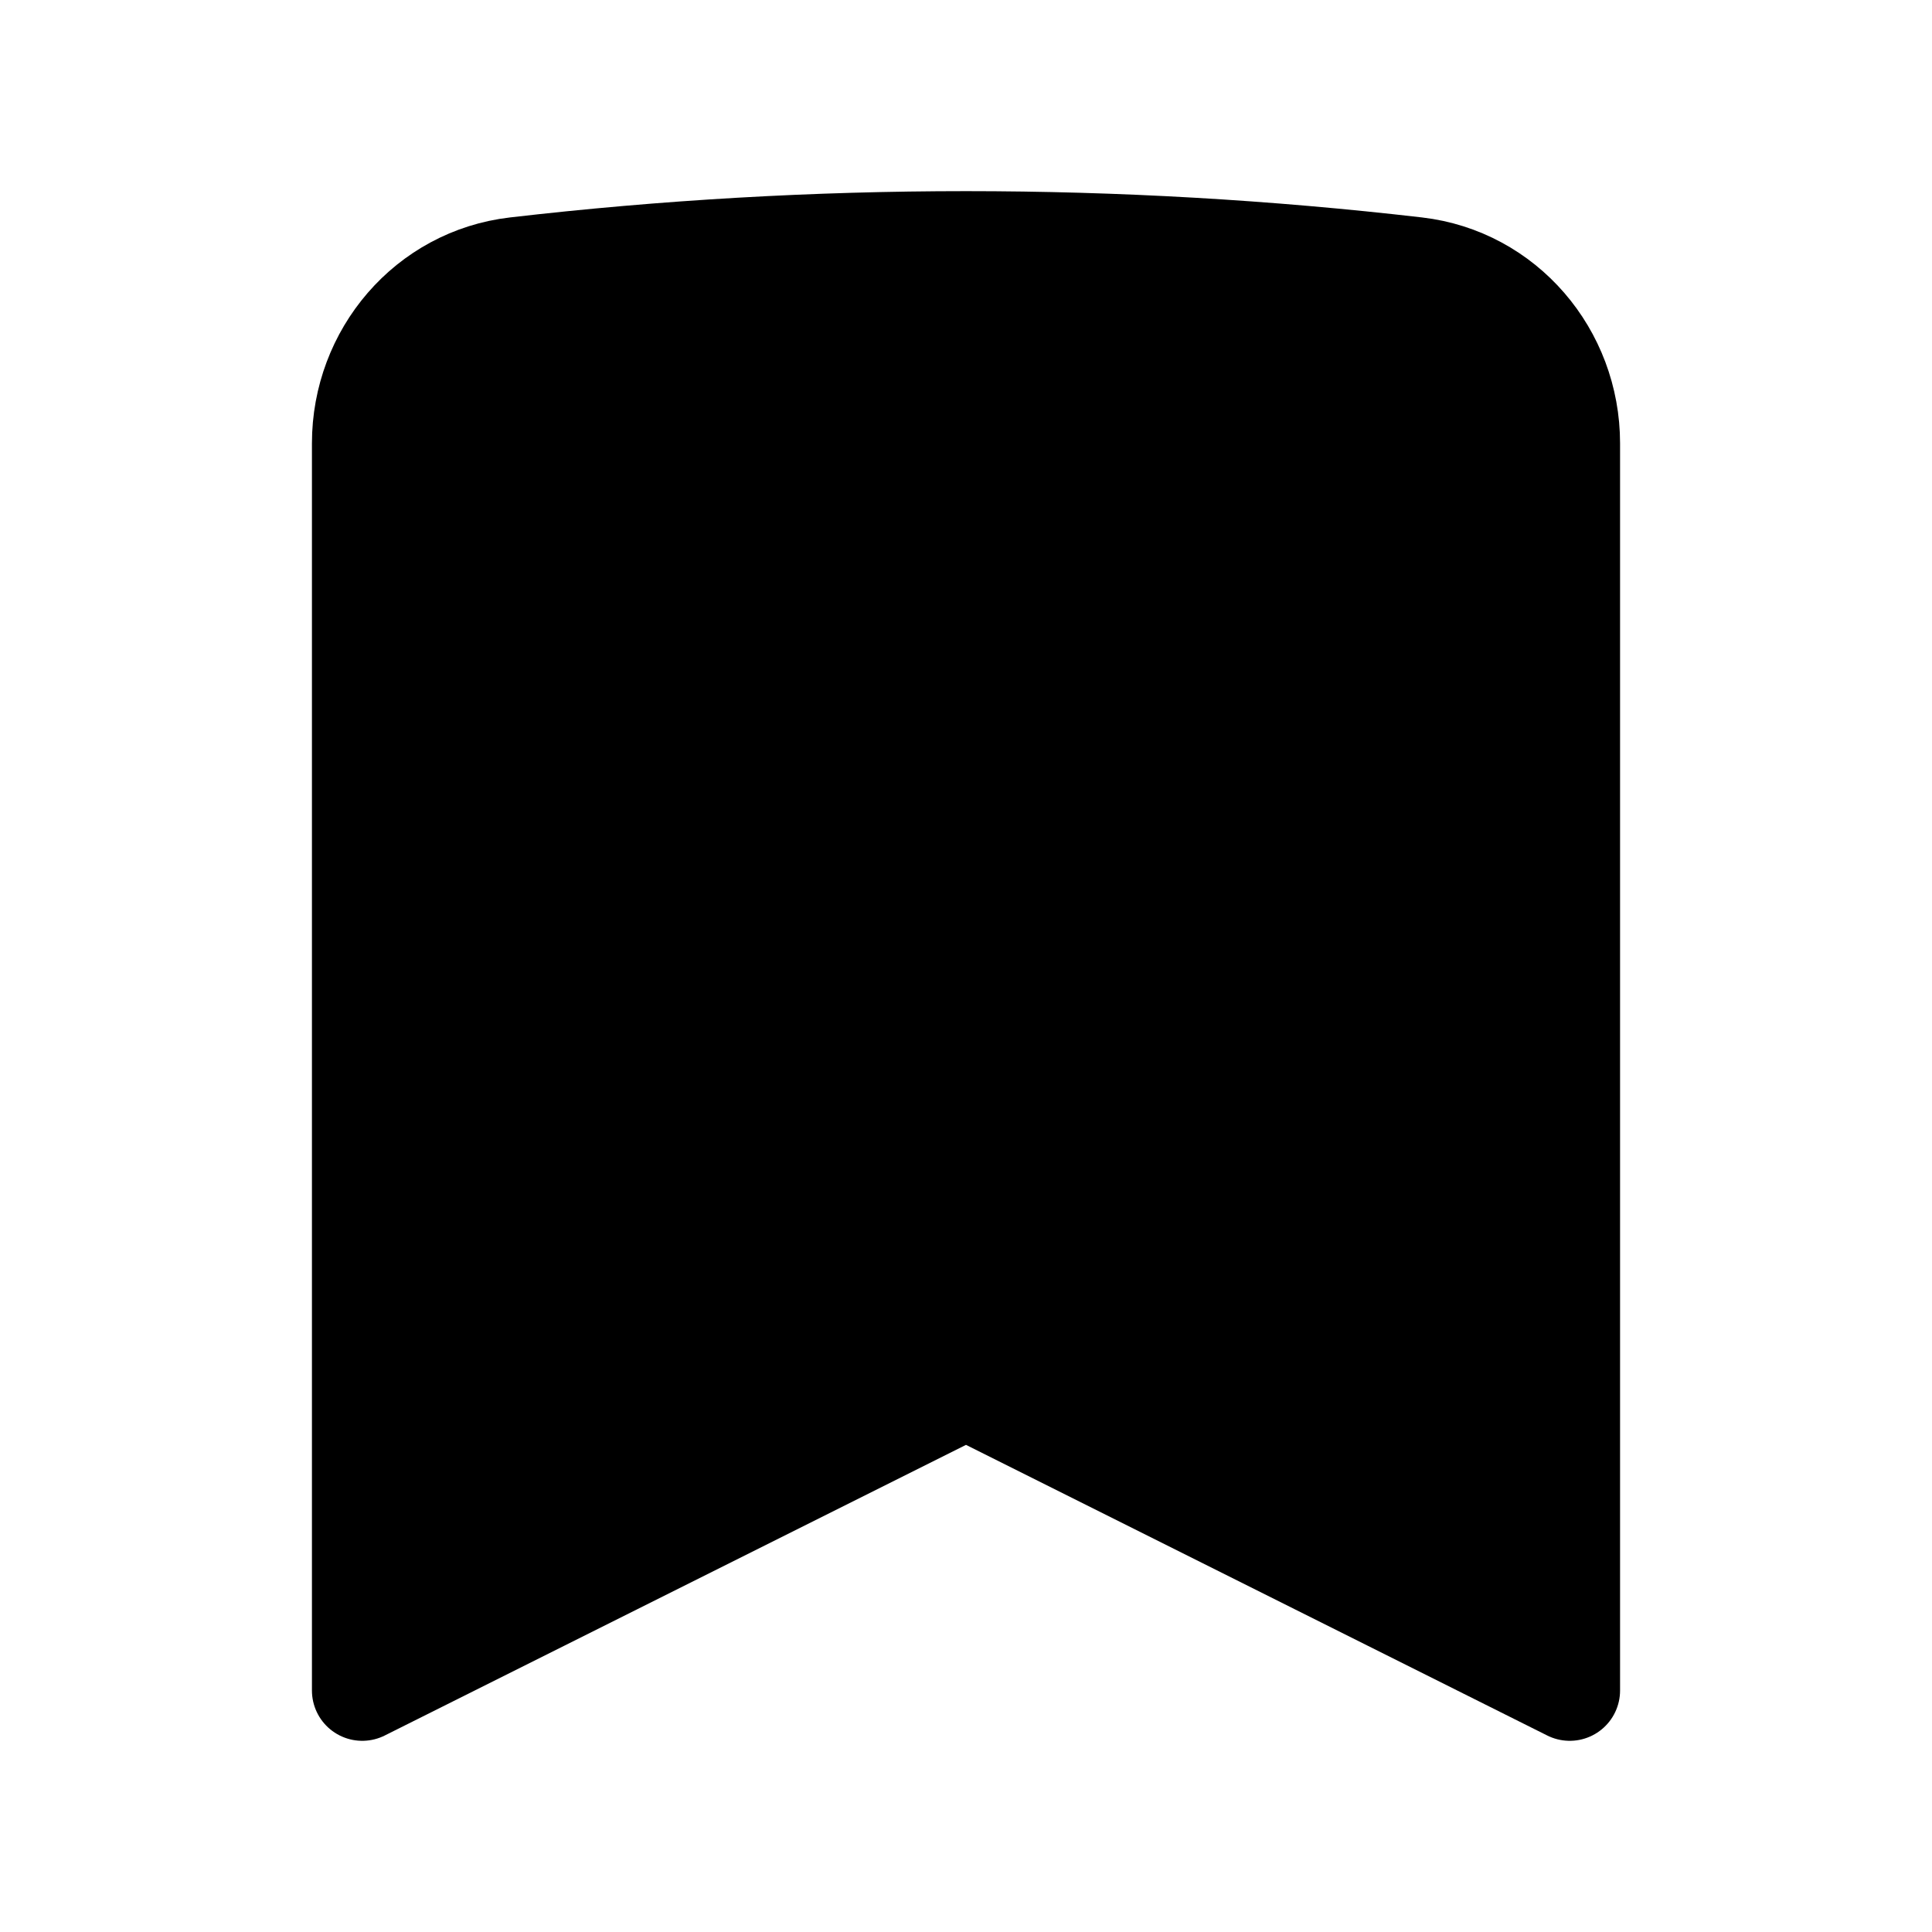
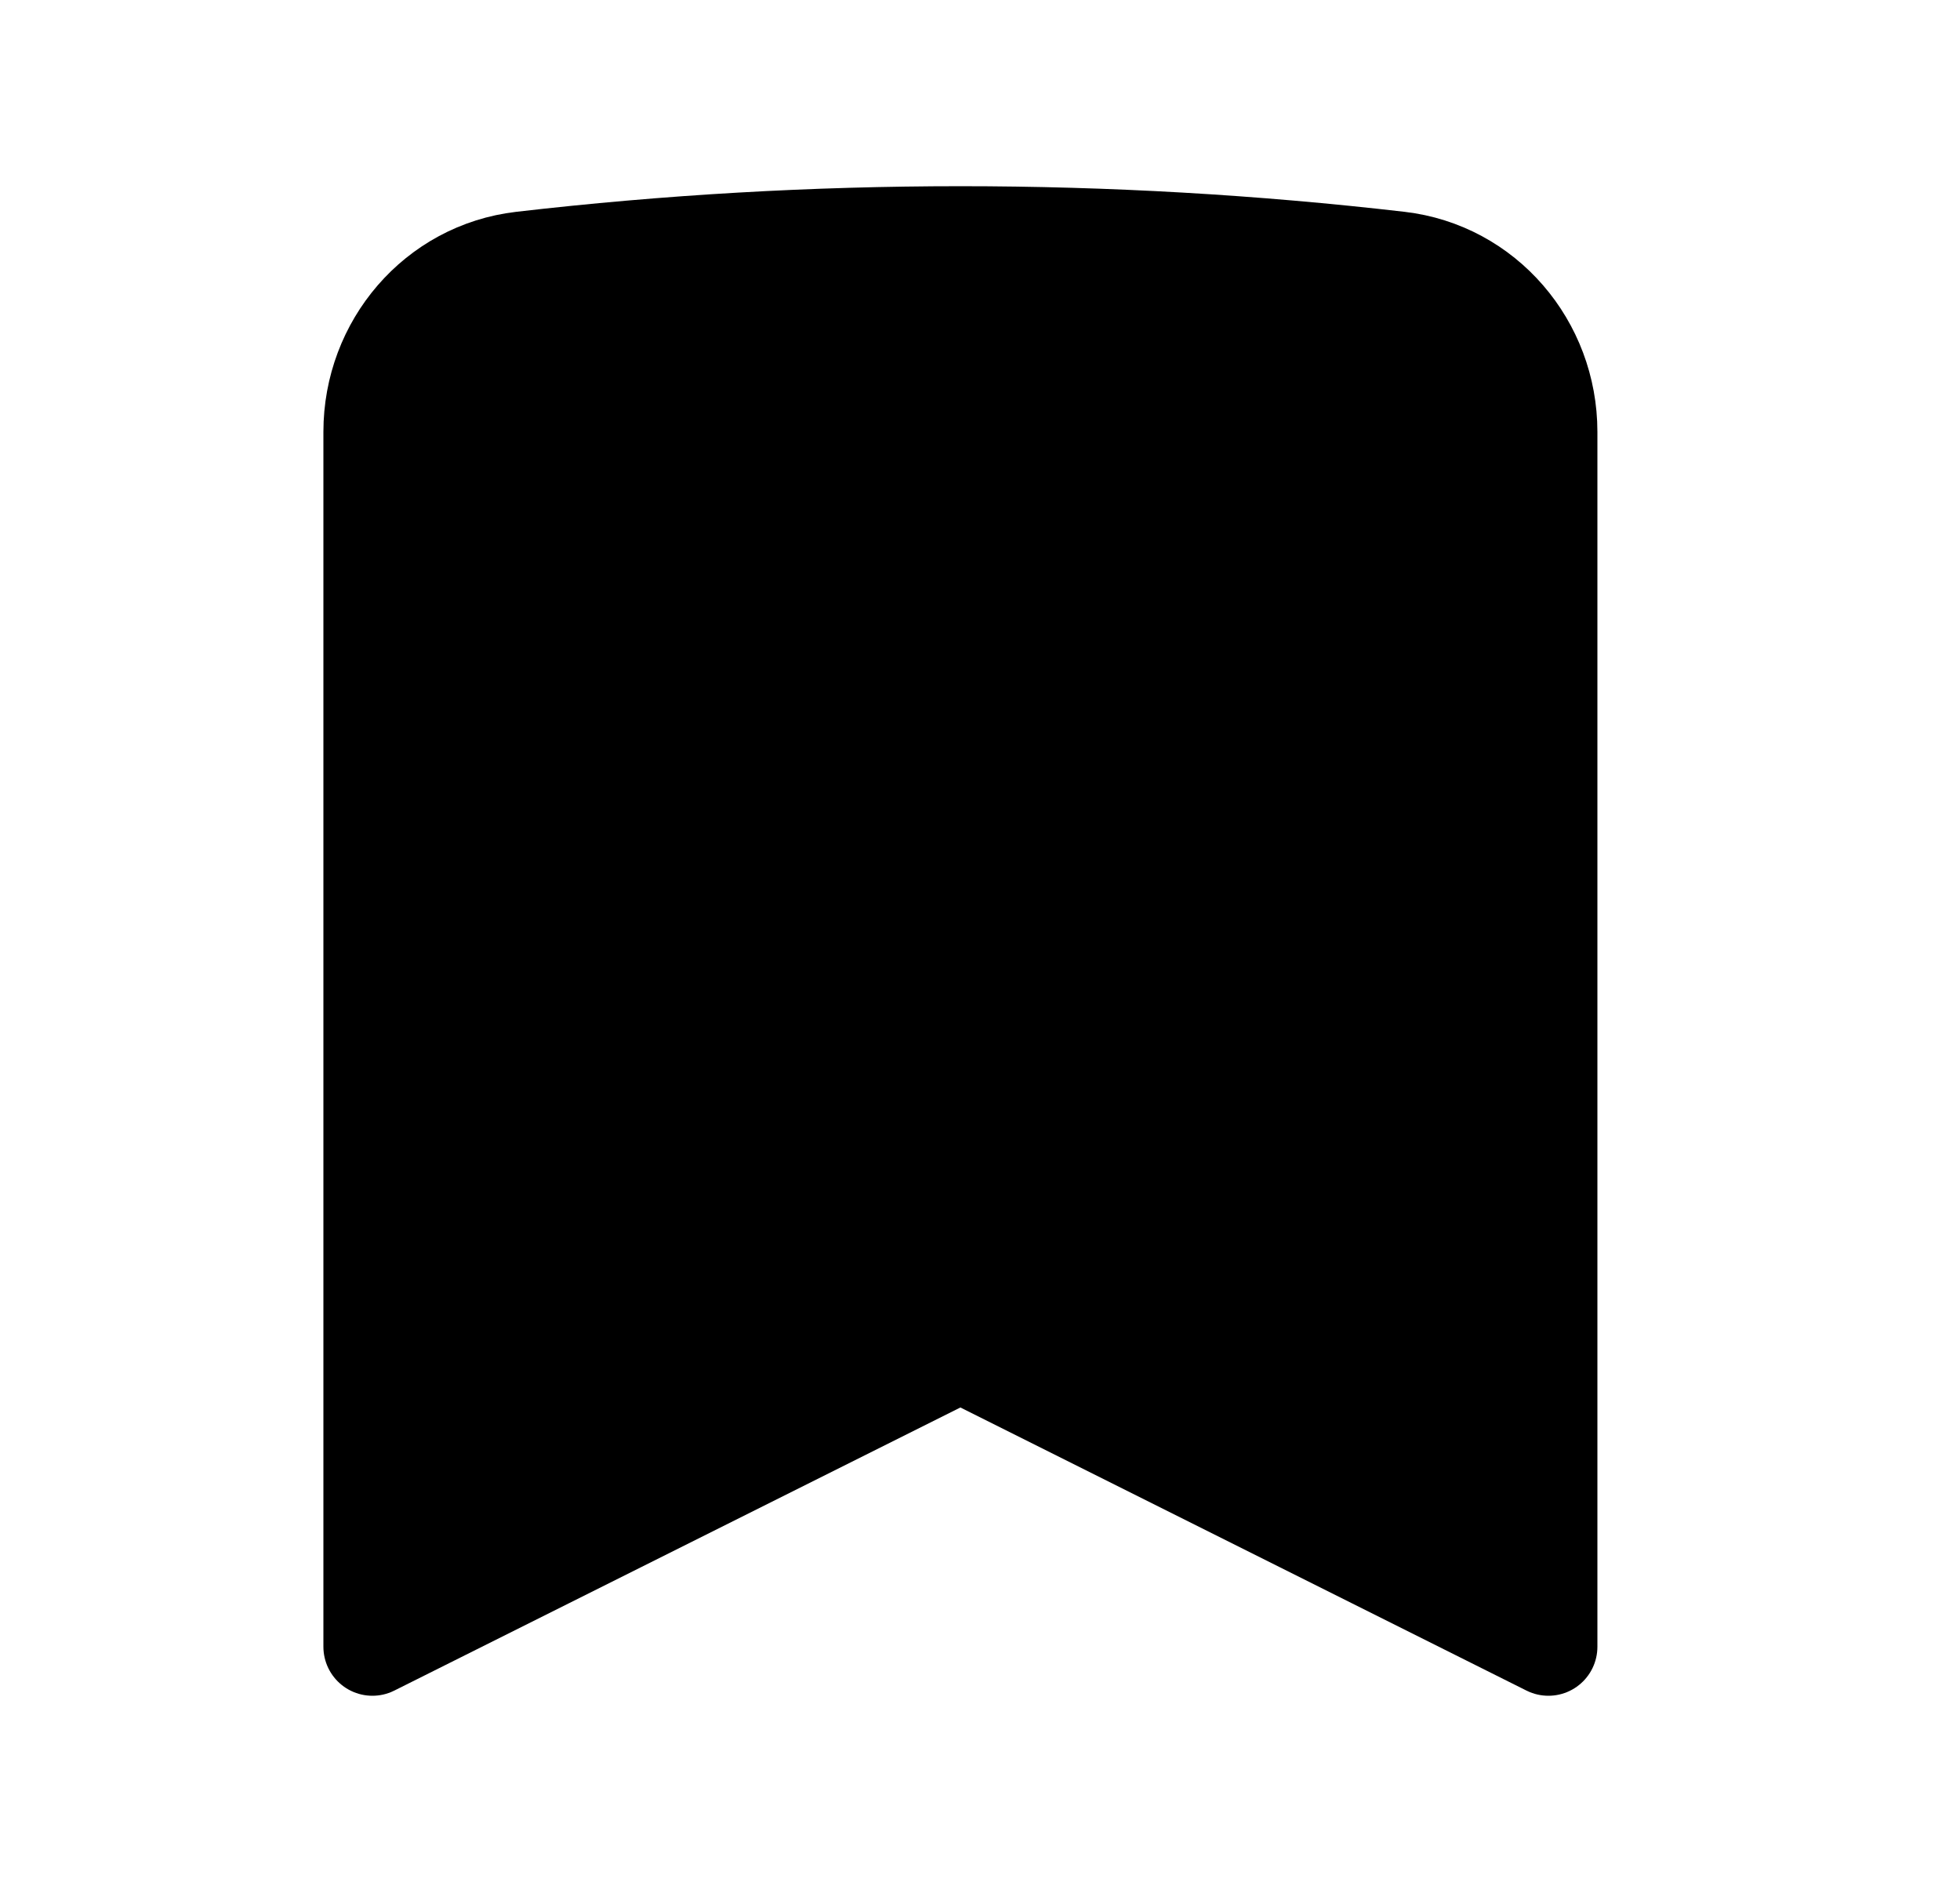
- <svg xmlns="http://www.w3.org/2000/svg" width="24" height="24" viewBox="0 0 24 24" fill="none">
+ <svg xmlns="http://www.w3.org/2000/svg" width="25" height="24" viewBox="0 0 25 24" fill="none">
  <g id="Save">
-     <path id="Vector" d="M17.593 3.322C18.694 3.45 19.5 4.399 19.5 5.507V21L12 17.25L4.5 21V5.507C4.5 4.399 5.306 3.45 6.407 3.322C10.118 2.892 13.882 2.892 17.593 3.322Z" fill="currentColor" stroke="currentColor" stroke-width="1.25" stroke-linecap="round" stroke-linejoin="round" />
+     <path id="Vector" d="M17.843 3.322C18.944 3.45 19.75 4.399 19.75 5.507V21L12.25 17.25L4.75 21V5.507C4.75 4.399 5.556 3.45 6.657 3.322C10.368 2.892 14.132 2.892 17.843 3.322Z" fill="currentColor" stroke="currentColor" stroke-width="1.25" stroke-linecap="round" stroke-linejoin="round" />
  </g>
</svg>
